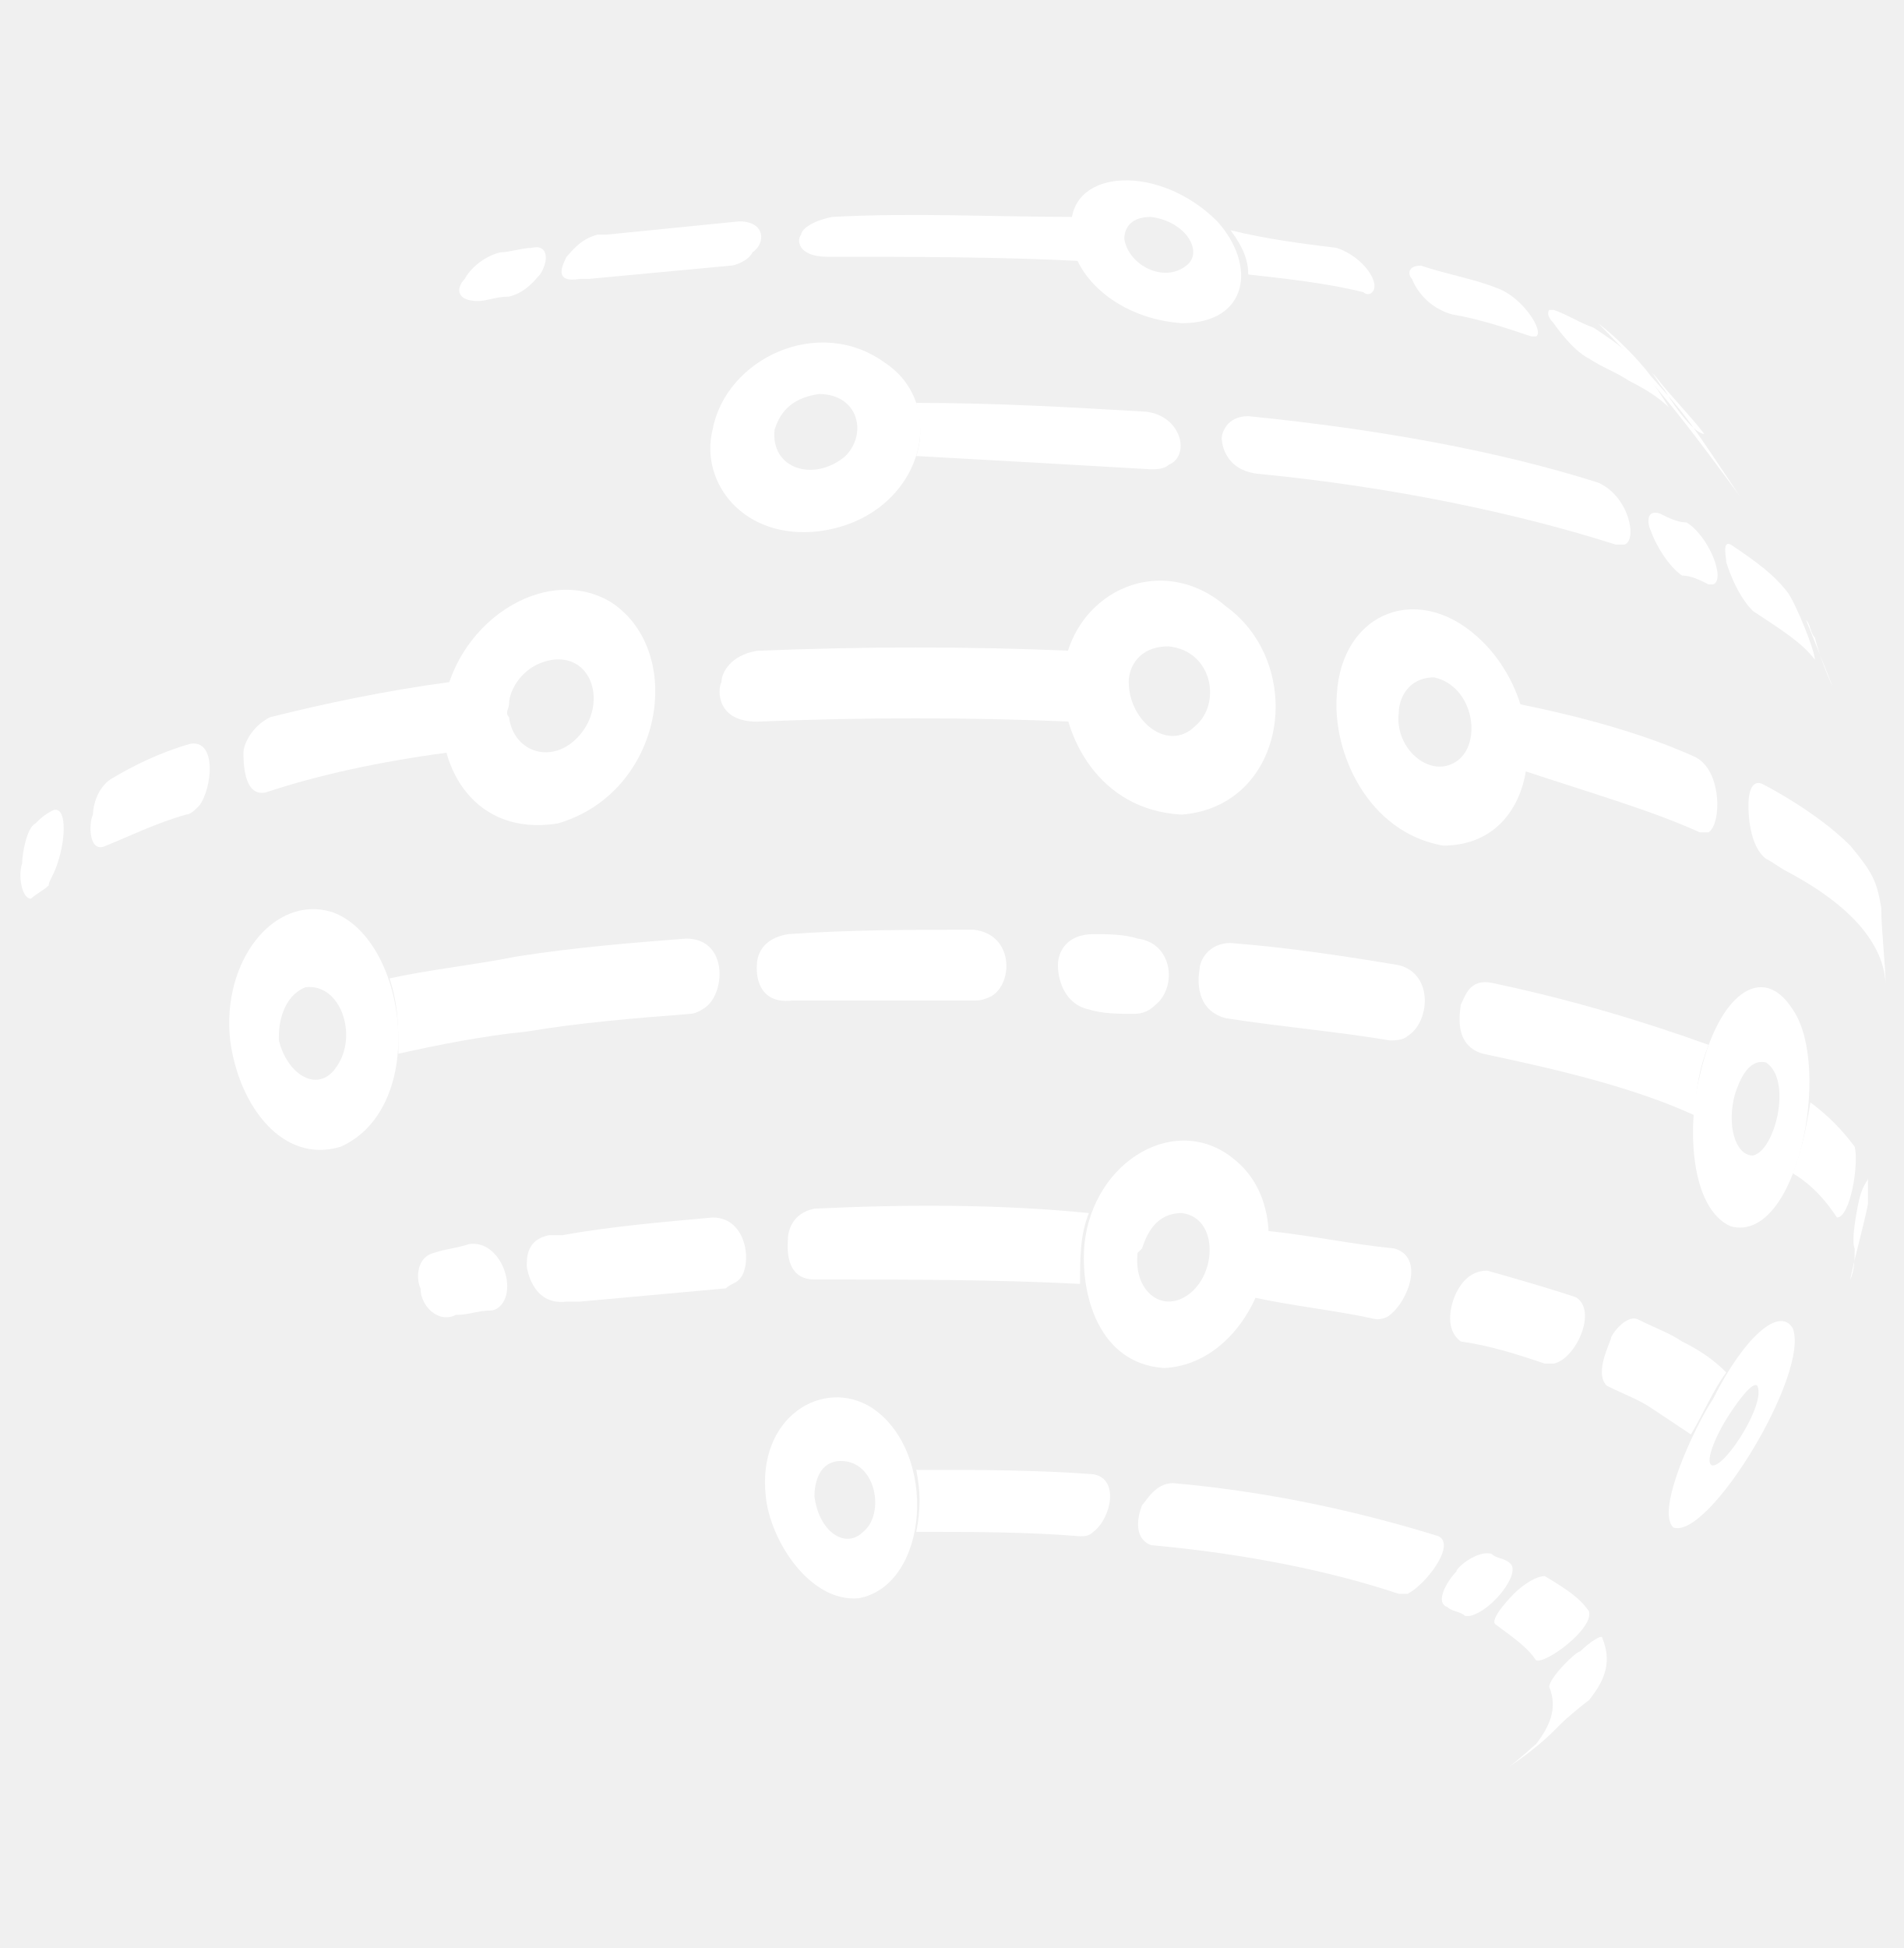
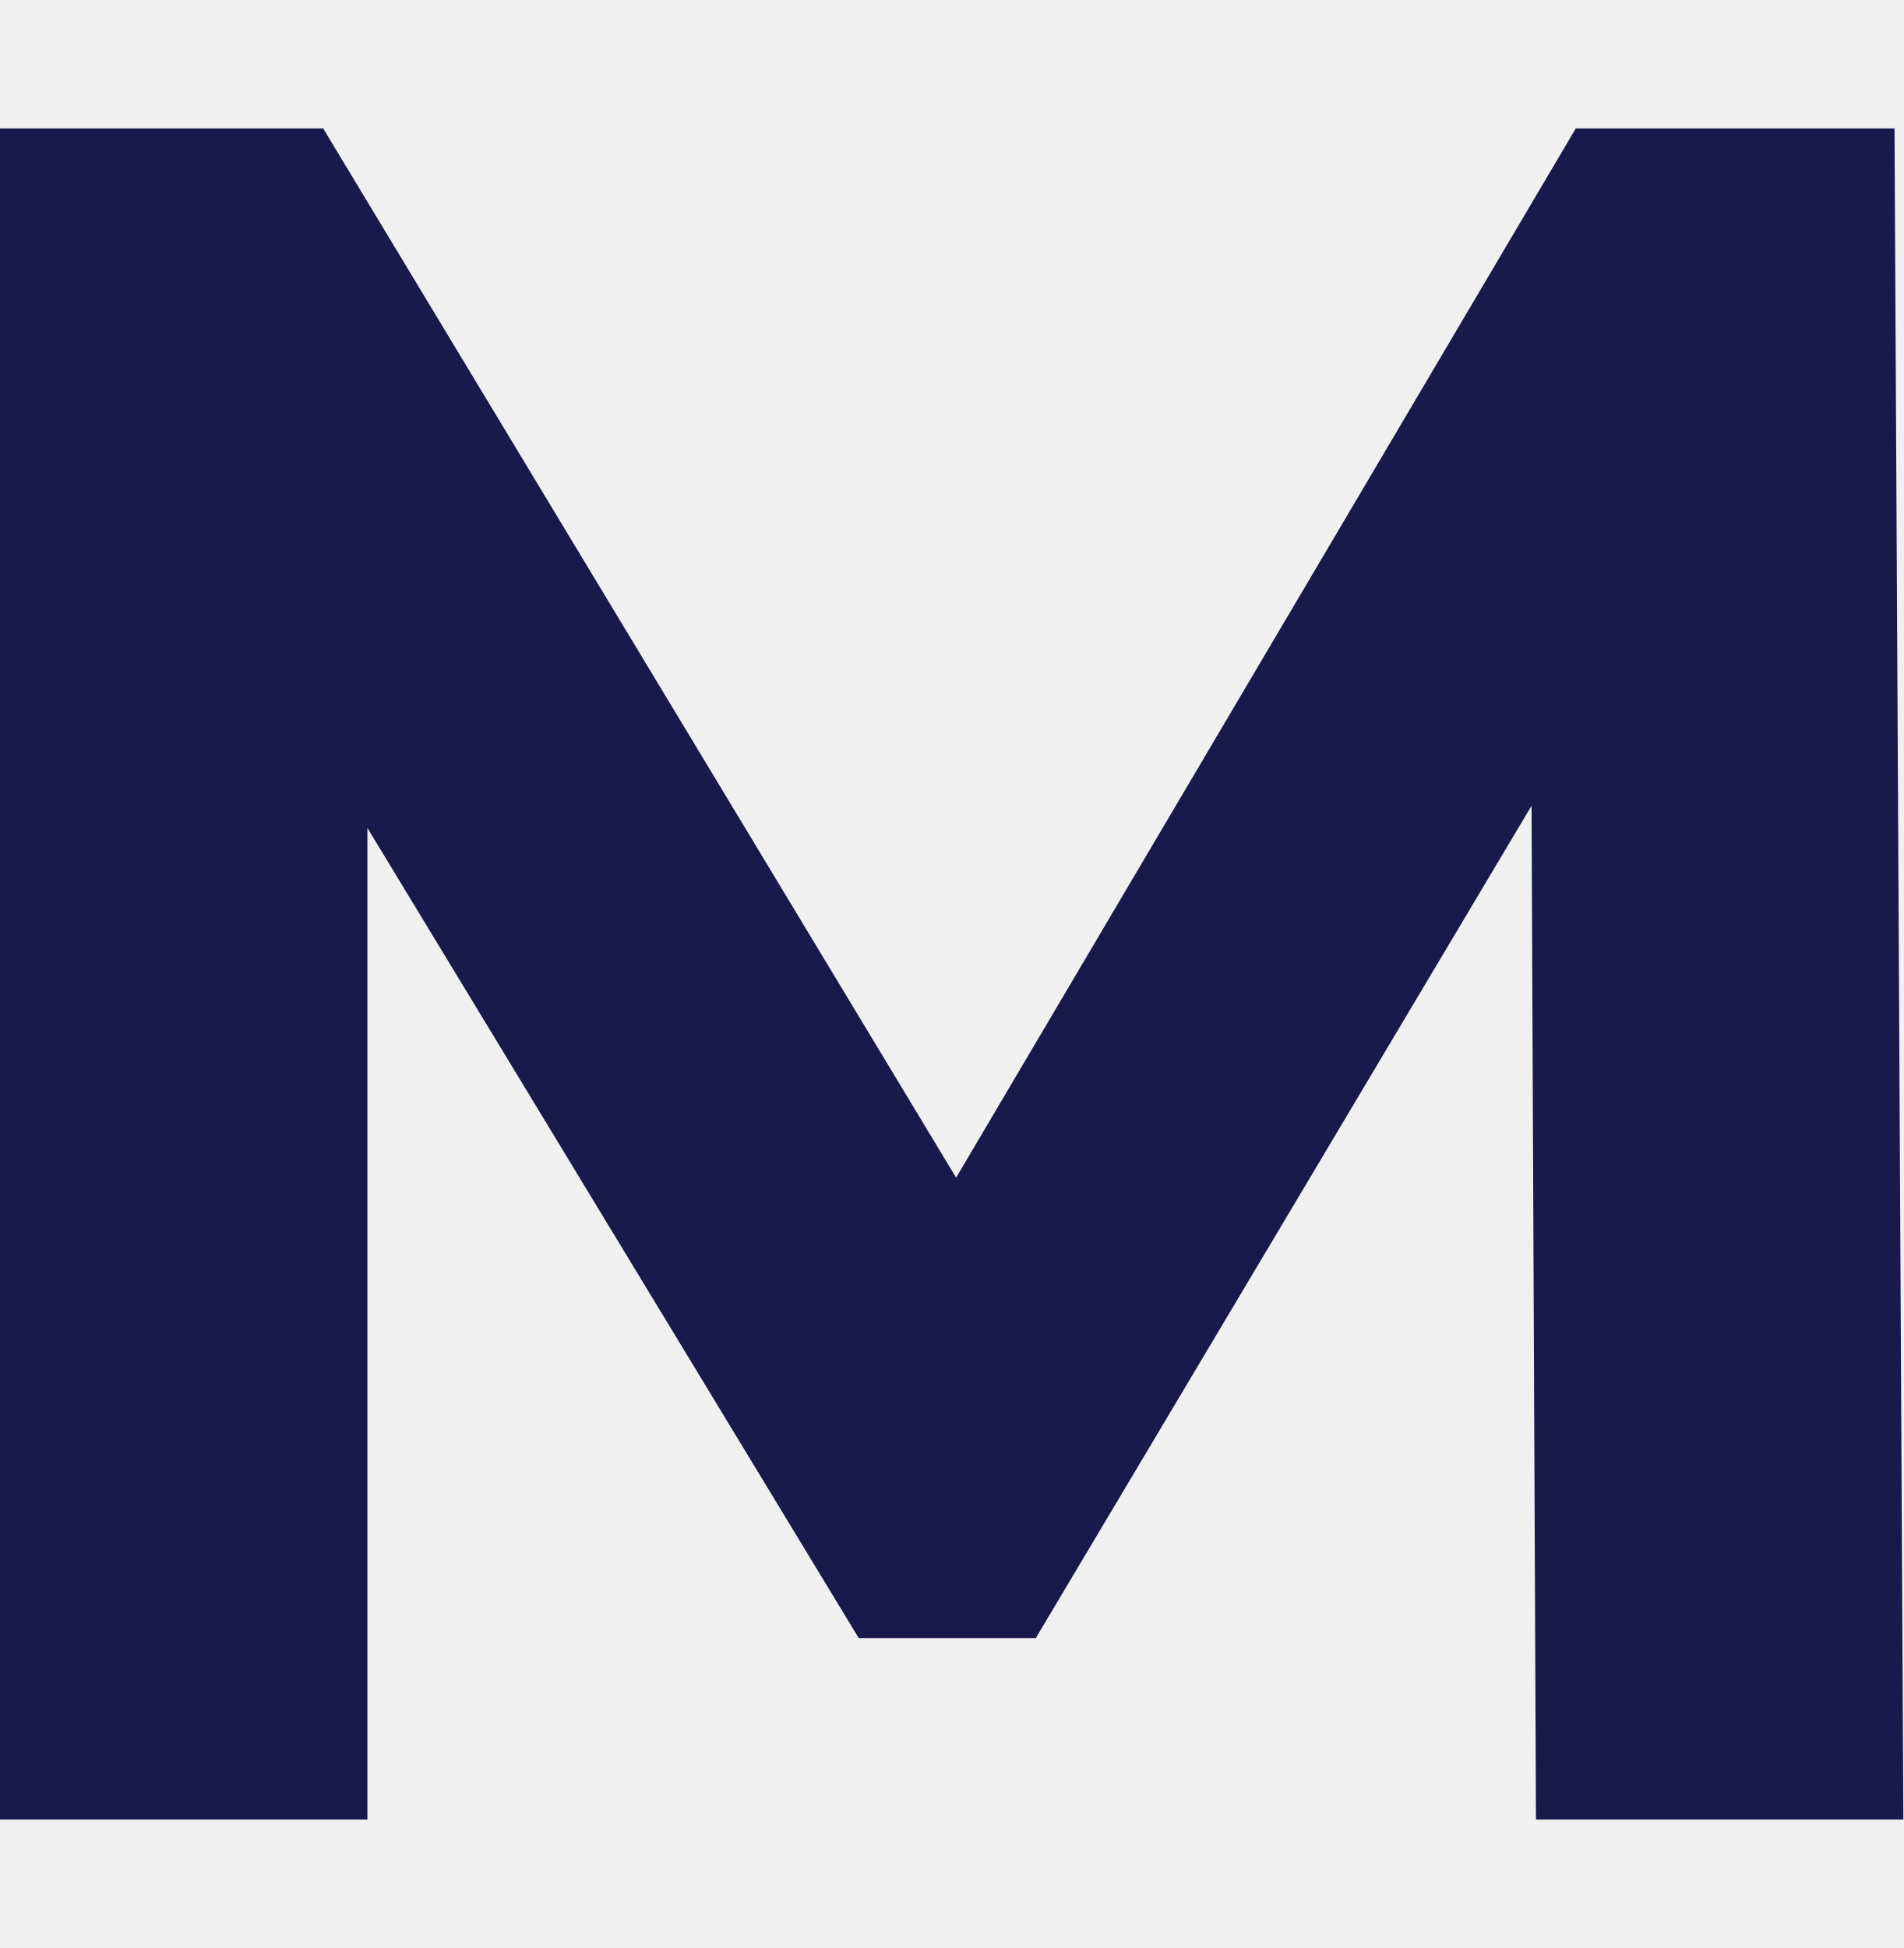
<svg xmlns="http://www.w3.org/2000/svg" version="1.1" id="Layer_1" x="0px" y="0px" viewBox="0 0 43 44" style="enable-background:new 0 0 43 44;" xml:space="preserve">
  <style type="text/css">
- 	.st0{enable-background:new    ;}
- 	.st1{fill:#FFFFFF;}
+ 	.st0{fill:#19194B;}
</style>
-   <g class="st0">
-     <g>
-       <path class="st1" d="M35.7,37.3c0.2-0.2,0.5-0.4,0.5-0.3c0.2,0.5,0.1,0.9-0.3,1.4c-0.4,0.3-0.7,0.6-1.2,1c0.3-0.4,0.5-0.8,0.3-1.3    C35,37.9,35.6,37.3,35.7,37.3" />
-       <path class="st1" d="M24.7,33.3c0.6,0.1,0.4,1,0,1.3c-0.1,0.1-0.2,0.1-0.3,0.1c-1.2-0.1-2.5-0.1-3.7-0.1c0.1-0.5,0.1-0.9,0-1.4    C22.1,33.2,23.4,33.2,24.7,33.3" />
-       <path class="st1" d="M34.2,36c0.2-0.2,0.5-0.4,0.7-0.4c0.5,0.3,0.8,0.5,1,0.8c0.1,0.4-1,1.2-1.2,1.1c-0.2-0.3-0.5-0.5-0.9-0.8    C33.6,36.6,34.2,36,34.2,36" />
-       <path class="st1" d="M32.9,35.5c0-0.1,0.5-0.5,0.8-0.4c0.1,0.1,0.3,0.1,0.4,0.2c0.3,0.2-0.4,1.1-0.9,1.2c-0.1,0-0.1,0-0.1,0    c-0.1-0.1-0.3-0.1-0.4-0.2C32.4,36.2,32.7,35.7,32.9,35.5" />
-       <path class="st1" d="M25.8,34c0.1-0.1,0.3-0.5,0.7-0.5c2.3,0.2,4.4,0.7,6,1.2c0.4,0.2-0.3,1.1-0.7,1.3c0,0-0.1,0-0.2,0    c-1.5-0.5-3.4-0.9-5.6-1.1C25.5,34.7,25.8,34,25.8,34" />
-       <path class="st1" d="M35.1,39.1c0.1-0.1,0.2-0.2,0.3-0.3c-0.4,0.3-0.9,0.8-1.3,1.1C34.4,39.7,34.8,39.4,35.1,39.1" />
-       <path class="st1" d="M18.4,33.8c0-0.3,0.1-0.8,0.6-0.8c0.8,0,1,1.2,0.5,1.6C19.1,35,18.5,34.6,18.4,33.8 M17.3,33.8    c0.1,1,1,2.4,2.1,2.3c1.6-0.3,1.8-3.3,0.3-4.3C18.6,31.1,17.1,32,17.3,33.8" />
-       <path class="st1" d="M36.4,30.2c0.1-0.2,0.4-0.5,0.6-0.4c0.4,0.2,0.7,0.3,1,0.5c0.4,0.2,0.7,0.4,1,0.7c-0.3,0.4-0.5,0.9-0.8,1.4    c-0.3-0.2-0.6-0.4-0.9-0.6c-0.3-0.2-0.6-0.3-1-0.5C36,31,36.4,30.3,36.4,30.2" />
-       <path class="st1" d="M17.8,28c0-0.2,0.1-0.6,0.6-0.7c2.1-0.1,4.2-0.1,6.2,0.1c-0.2,0.5-0.2,1-0.2,1.6c-1.9-0.1-4-0.1-6-0.1    C17.7,28.9,17.8,28.1,17.8,28" />
-       <path class="st1" d="M11.9,28.6c0-0.2,0-0.6,0.5-0.7c0.1,0,0.2,0,0.3,0c1.1-0.2,2.3-0.3,3.4-0.4c0.8,0,0.9,1.1,0.6,1.4    c-0.1,0.1-0.2,0.1-0.3,0.2c-1.1,0.1-2.2,0.2-3.3,0.3c-0.1,0-0.2,0-0.3,0C12,29.5,11.9,28.6,11.9,28.6" />
-       <path class="st1" d="M32.9,29.2c0.1-0.2,0.3-0.5,0.7-0.5c0.7,0.2,1.4,0.4,2,0.6c0.5,0.3,0,1.4-0.5,1.5c-0.1,0-0.1,0-0.2,0    c-0.6-0.2-1.2-0.4-1.9-0.5C32.6,30,32.8,29.4,32.9,29.2" />
-       <path class="st1" d="M28.3,29.3c0.3-0.7,0.3-1.3,0.3-1.5c1,0.1,1.9,0.3,2.9,0.4c0.7,0.2,0.3,1.2-0.1,1.5c-0.1,0.1-0.3,0.1-0.3,0.1    C30.2,29.6,29.2,29.5,28.3,29.3C28.3,29.3,28.3,29.3,28.3,29.3" />
-       <path class="st1" d="M9.5,29.1c-0.1-0.2-0.1-0.7,0.3-0.8c0.3-0.1,0.5-0.1,0.8-0.2c0.7-0.1,1.1,1,0.7,1.4c-0.1,0.1-0.2,0.1-0.2,0.1    c-0.3,0-0.5,0.1-0.8,0.1C9.9,29.9,9.5,29.5,9.5,29.1" />
-       <path class="st1" d="M39.1,31.9c0.2-0.3,0.5-0.7,0.6-0.6c0.2,0.4-0.7,1.8-1,1.8C38.5,33.1,38.7,32.5,39.1,31.9 M38.7,31.6    c-0.4,0.6-1.3,2.5-0.9,2.9c0.8,0.3,3.1-3.5,2.7-4.5C40.2,29.5,39.4,30.2,38.7,31.6" />
-       <path class="st1" d="M25.8,28.2c0.1-0.3,0.3-0.8,0.9-0.8c0.8,0.1,0.8,1.3,0.2,1.8c-0.6,0.5-1.3,0-1.2-0.9    C25.7,28.3,25.8,28.2,25.8,28.2 M24.5,28.1c-0.1,1.1,0.3,2.7,1.8,2.8c2.1-0.1,3.2-3.4,1.6-4.7C26.6,25.1,24.7,26.2,24.5,28.1" />
-       <path class="st1" d="M33,22.7c0.1-0.2,0.2-0.6,0.7-0.5c1.9,0.4,3.5,0.9,4.9,1.4c-0.2,0.5-0.3,1-0.3,1.6c-1.3-0.6-2.9-1-4.8-1.4    C32.8,23.6,33,22.8,33,22.7" />
-       <path class="st1" d="M27.1,21.9c0-0.2,0.2-0.6,0.7-0.6c1.3,0.1,2.6,0.3,3.8,0.5c0.8,0.2,0.7,1.3,0.2,1.6c-0.1,0.1-0.3,0.1-0.4,0.1    c-1.2-0.2-2.4-0.3-3.7-0.5C26.9,22.8,27.1,21.9,27.1,21.9" />
-       <path class="st1" d="M17.1,21.8c0-0.2,0.1-0.6,0.7-0.7c1.4-0.1,2.8-0.1,4.2-0.1c0.9,0.1,0.9,1.2,0.4,1.5c-0.2,0.1-0.3,0.1-0.4,0.1    c-1.4,0-2.8,0-4.1,0C17,22.7,17.1,21.8,17.1,21.8" />
-       <path class="st1" d="M15.5,21.2c0.9,0,0.9,1.1,0.5,1.5c-0.1,0.1-0.3,0.2-0.4,0.2c-1.3,0.1-2.5,0.2-3.7,0.4c-1,0.1-2,0.3-2.9,0.5    c0-0.6,0-1.1-0.2-1.7c0.9-0.2,1.9-0.3,2.9-0.5C13,21.4,14.2,21.3,15.5,21.2" />
-       <path class="st1" d="M42,27.1c0.1-0.4,0.2-0.4,0.2-0.5c0,0,0,0,0,0c0,0.2,0,0.4,0,0.6c-0.1,0.5-0.3,1.2-0.4,1.7    c0.1-0.2,0.1-0.5,0.1-0.7C41.8,28,42,27.1,42,27.1" />
-       <path class="st1" d="M41.9,25.9c0.1,0.4-0.1,1.6-0.4,1.6c0,0,0,0,0,0c-0.2-0.3-0.5-0.7-1-1c0.2-0.5,0.3-1,0.4-1.6    C41.3,25.2,41.6,25.5,41.9,25.9" />
-       <path class="st1" d="M23.9,21.8c0-0.3,0.2-0.7,0.8-0.7c0.3,0,0.7,0,1,0.1c0.8,0.1,0.9,1.1,0.4,1.5c-0.2,0.2-0.4,0.2-0.5,0.2    c-0.3,0-0.7,0-1-0.1C24.1,22.7,23.9,22.2,23.9,21.8" />
-       <path class="st1" d="M39.2,24.7c0.1-0.3,0.3-0.8,0.7-0.7c0.6,0.4,0.2,2-0.3,2.1C39.2,26.1,39,25.4,39.2,24.7 M38.4,24.3    c-0.3,1.2-0.2,3,0.7,3.4c1.5,0.4,2.3-3.6,1.4-4.9C39.8,21.7,38.8,22.5,38.4,24.3" />
-       <path class="st1" d="M6.3,23.4c0-0.3,0.1-0.9,0.6-1.1c0.8-0.1,1.2,1.1,0.7,1.8c-0.4,0.6-1.1,0.2-1.3-0.6    C6.3,23.5,6.3,23.4,6.3,23.4 M5.2,23.5c0.2,1.5,1.2,2.8,2.5,2.4c2-0.9,1.5-4.7-0.2-5.3C6.2,20.2,5,21.7,5.2,23.5" />
-       <path class="st1" d="M5.5,17c0-0.2,0.2-0.6,0.6-0.8c1.2-0.3,2.6-0.6,4.1-0.8C10,16,10,16.5,10.1,17c-1.5,0.2-2.9,0.5-4.1,0.9    C5.5,18,5.5,17.2,5.5,17" />
-       <path class="st1" d="M16.3,15.4c0-0.2,0.2-0.6,0.8-0.7c2.4-0.1,4.8-0.1,7.1,0c-0.2,0.5-0.1,1.1,0,1.6c-2.3-0.1-4.7-0.1-7.1,0    C16.2,16.3,16.2,15.6,16.3,15.4" />
-       <path class="st1" d="M34.4,17.4c0.1-0.7,0-1.3-0.1-1.5c1.5,0.3,2.9,0.7,4,1.2c0.6,0.3,0.6,1.5,0.3,1.7c-0.1,0-0.1,0-0.2,0    C37.3,18.3,35.9,17.9,34.4,17.4C34.4,17.5,34.4,17.5,34.4,17.4" />
-       <path class="st1" d="M2.1,18.4c0-0.2,0.1-0.6,0.4-0.8C3,17.3,3.6,17,4.3,16.8c0.6-0.1,0.5,1,0.2,1.4c-0.1,0.1-0.2,0.2-0.3,0.2    c-0.7,0.2-1.3,0.5-1.8,0.7C2,19.3,2,18.6,2.1,18.4" />
-       <path class="st1" d="M0.5,19.5c0-0.2,0.1-0.8,0.3-0.9c0.1-0.1,0.2-0.2,0.4-0.3c0.3-0.1,0.3,0.6,0.1,1.2c-0.1,0.3-0.2,0.4-0.2,0.5    c-0.1,0.1-0.3,0.2-0.4,0.3C0.5,20.3,0.4,19.8,0.5,19.5" />
-       <path class="st1" d="M39.5,18.2c0-0.1,0-0.6,0.3-0.5c0,0,1.2,0.6,2,1.4c0.5,0.6,0.6,0.8,0.7,1.4c0,0.5,0.1,1.3,0.1,1.8    c0-0.9-0.7-1.8-2.2-2.6c-0.2-0.1-0.3-0.2-0.5-0.3C39.5,19.1,39.5,18.3,39.5,18.2" />
-       <path class="st1" d="M11.5,15.9c0-0.3,0.3-0.9,1-1c0.9-0.1,1.2,1,0.6,1.7c-0.6,0.7-1.5,0.4-1.6-0.4C11.4,16.1,11.5,16,11.5,15.9     M10,16.1c-0.1,1.2,0.7,2.8,2.6,2.5c2.4-0.7,2.9-3.9,1.2-5C12.3,12.7,10.2,14.1,10,16.1" />
-       <path class="st1" d="M25.5,15.4c0-0.3,0.2-0.8,0.9-0.8c1,0.1,1.2,1.3,0.6,1.8C26.4,17,25.5,16.3,25.5,15.4 M24,15.4    c0,1.2,0.8,2.9,2.7,3c2.4-0.2,2.8-3.4,1-4.7C26.2,12.4,24.1,13.4,24,15.4" />
-       <path class="st1" d="M31.6,16.1c0-0.3,0.2-0.8,0.8-0.8c0.9,0.2,1.1,1.5,0.5,1.9C32.3,17.6,31.5,16.9,31.6,16.1 M30.2,15.7    c-0.1,1.3,0.7,3.1,2.4,3.4c2.2,0,2.5-3,0.9-4.6C32.1,13.1,30.3,13.8,30.2,15.7" />
-       <path class="st1" d="M41,14.4c-0.1-0.1-0.1-0.3-0.2-0.4l0.2,0.5l0.4,1l0,0C41.3,15.3,41.1,14.8,41,14.4" />
-       <path class="st1" d="M20.7,10.3c0.2-0.6,0-1.1,0-1.2c1.8,0,3.5,0.1,5.2,0.2c0.8,0.1,1,1,0.5,1.2c-0.1,0.1-0.3,0.1-0.4,0.1    C24.3,10.5,22.5,10.4,20.7,10.3C20.7,10.4,20.7,10.3,20.7,10.3" />
-       <path class="st1" d="M39,12.7c0-0.1-0.1-0.5,0.1-0.4c0.6,0.4,1,0.7,1.3,1.1c0.2,0.3,0.6,1.3,0.6,1.5c0,0,0,0,0,0c0,0,0,0,0,0    c-0.3-0.4-0.8-0.7-1.4-1.1C39.2,13.4,39,12.7,39,12.7" />
-       <path class="st1" d="M37.3,12c-0.1-0.2-0.1-0.5,0.2-0.4c0.2,0.1,0.4,0.2,0.6,0.2c0.5,0.3,0.9,1.3,0.6,1.4c0,0-0.1,0-0.1,0    c-0.2-0.1-0.4-0.2-0.6-0.2C37.7,12.8,37.4,12.3,37.3,12" />
-       <path class="st1" d="M27.6,9.9c0-0.1,0.1-0.5,0.6-0.5c3,0.3,5.7,0.8,7.9,1.5c0.7,0.3,0.9,1.3,0.6,1.4c0,0-0.1,0-0.2,0    c-2.2-0.7-5-1.3-8.1-1.6C27.6,10.6,27.6,9.9,27.6,9.9" />
-       <path class="st1" d="M17.5,9.7c0.1-0.3,0.3-0.7,1-0.8c0.9,0,1.1,0.9,0.6,1.4C18.4,10.9,17.4,10.6,17.5,9.7    C17.5,9.8,17.5,9.8,17.5,9.7 M16.1,9.7c-0.3,1.2,0.7,2.5,2.4,2.3c2.3-0.3,3-2.8,1.5-3.8C18.5,7.1,16.4,8.1,16.1,9.7" />
-       <path class="st1" d="M35.1,7.3C34.9,7.1,35,7,35,7c0,0,0.1,0,0.1,0c0.3,0.1,0.6,0.3,0.9,0.4c0.3,0.2,0.6,0.4,0.8,0.6    c0.3,0.3,0.6,0.7,0.9,1.2c-0.2-0.2-0.5-0.4-0.9-0.6c-0.3-0.2-0.6-0.3-0.9-0.5C35.5,7.9,35.1,7.3,35.1,7.3" />
-       <path class="st1" d="M18.1,5.3c0-0.1,0.2-0.3,0.7-0.4c1.8-0.1,3.7,0,5.5,0c-0.1,0.3,0,0.6,0.2,1c-1.9-0.1-3.8-0.1-5.8-0.1    C18,5.8,18,5.4,18.1,5.3" />
-       <path class="st1" d="M12.8,5.8c0.1-0.1,0.3-0.4,0.7-0.5c0.1,0,0.2,0,0.2,0c1-0.1,2-0.2,3-0.3c0.6,0,0.6,0.5,0.3,0.7    C16.9,5.9,16.6,6,16.5,6c-1.1,0.1-2.1,0.2-3.2,0.3c-0.1,0-0.2,0-0.2,0C12.5,6.4,12.7,6,12.8,5.8" />
-       <path class="st1" d="M31.9,6.3C31.8,6.2,31.8,6,32.1,6c0.6,0.2,1.2,0.3,1.7,0.5c0.6,0.2,1.1,1,0.9,1.1c0,0-0.1,0-0.1,0    c-0.6-0.2-1.2-0.4-1.8-0.5C32.1,6.9,31.9,6.3,31.9,6.3" />
-       <path class="st1" d="M30.2,5.6c0.6,0.2,1,0.8,0.8,1c-0.1,0.1-0.2,0-0.2,0c-0.8-0.2-1.7-0.3-2.6-0.4c0-0.3-0.1-0.6-0.4-1    C28.6,5.4,29.4,5.5,30.2,5.6" />
-       <path class="st1" d="M10.5,6.3c0.1-0.2,0.4-0.5,0.8-0.6c0.2,0,0.5-0.1,0.7-0.1c0.4-0.1,0.4,0.3,0.2,0.6c-0.1,0.1-0.3,0.4-0.7,0.5    c-0.3,0-0.5,0.1-0.7,0.1C10.3,6.8,10.3,6.5,10.5,6.3" />
-       <path class="st1" d="M37.6,8.8c-0.1-0.1-0.2-0.3-0.3-0.4l0.1,0.1c0.3,0.4,0.8,0.9,1.1,1.3C38.3,9.8,37.9,9.3,37.6,8.8 M37.2,8.5    c0.6,0.7,1,1.2,2.1,2.7c0,0,0,0,0,0c-1.2-1.8-1.2-1.8-2-2.7c-0.3-0.4-0.8-0.9-1.2-1.2l0,0C36.4,7.6,36.8,8,37.2,8.5" />
-       <path class="st1" d="M25.4,5.4c0-0.2,0.1-0.5,0.6-0.5c0.8,0.1,1.2,0.8,0.8,1.1C26.3,6.4,25.5,6,25.4,5.4 M24.2,5.4    c0.1,0.9,1.1,1.8,2.5,1.9c1.5,0,1.7-1.3,0.8-2.3c-1.3-1.3-3.3-1.2-3.3,0.1C24.2,5.2,24.2,5.3,24.2,5.4" />
-     </g>
-   </g>
+   <path class="st0" d="M34.7,41.1l-0.1-22.9L23.4,37h-4L8.3,18.7v22.4H0V2.9h7.3l14.3,23.7L35.6,2.9h7.2L43,41.1H34.7z" />
</svg>
